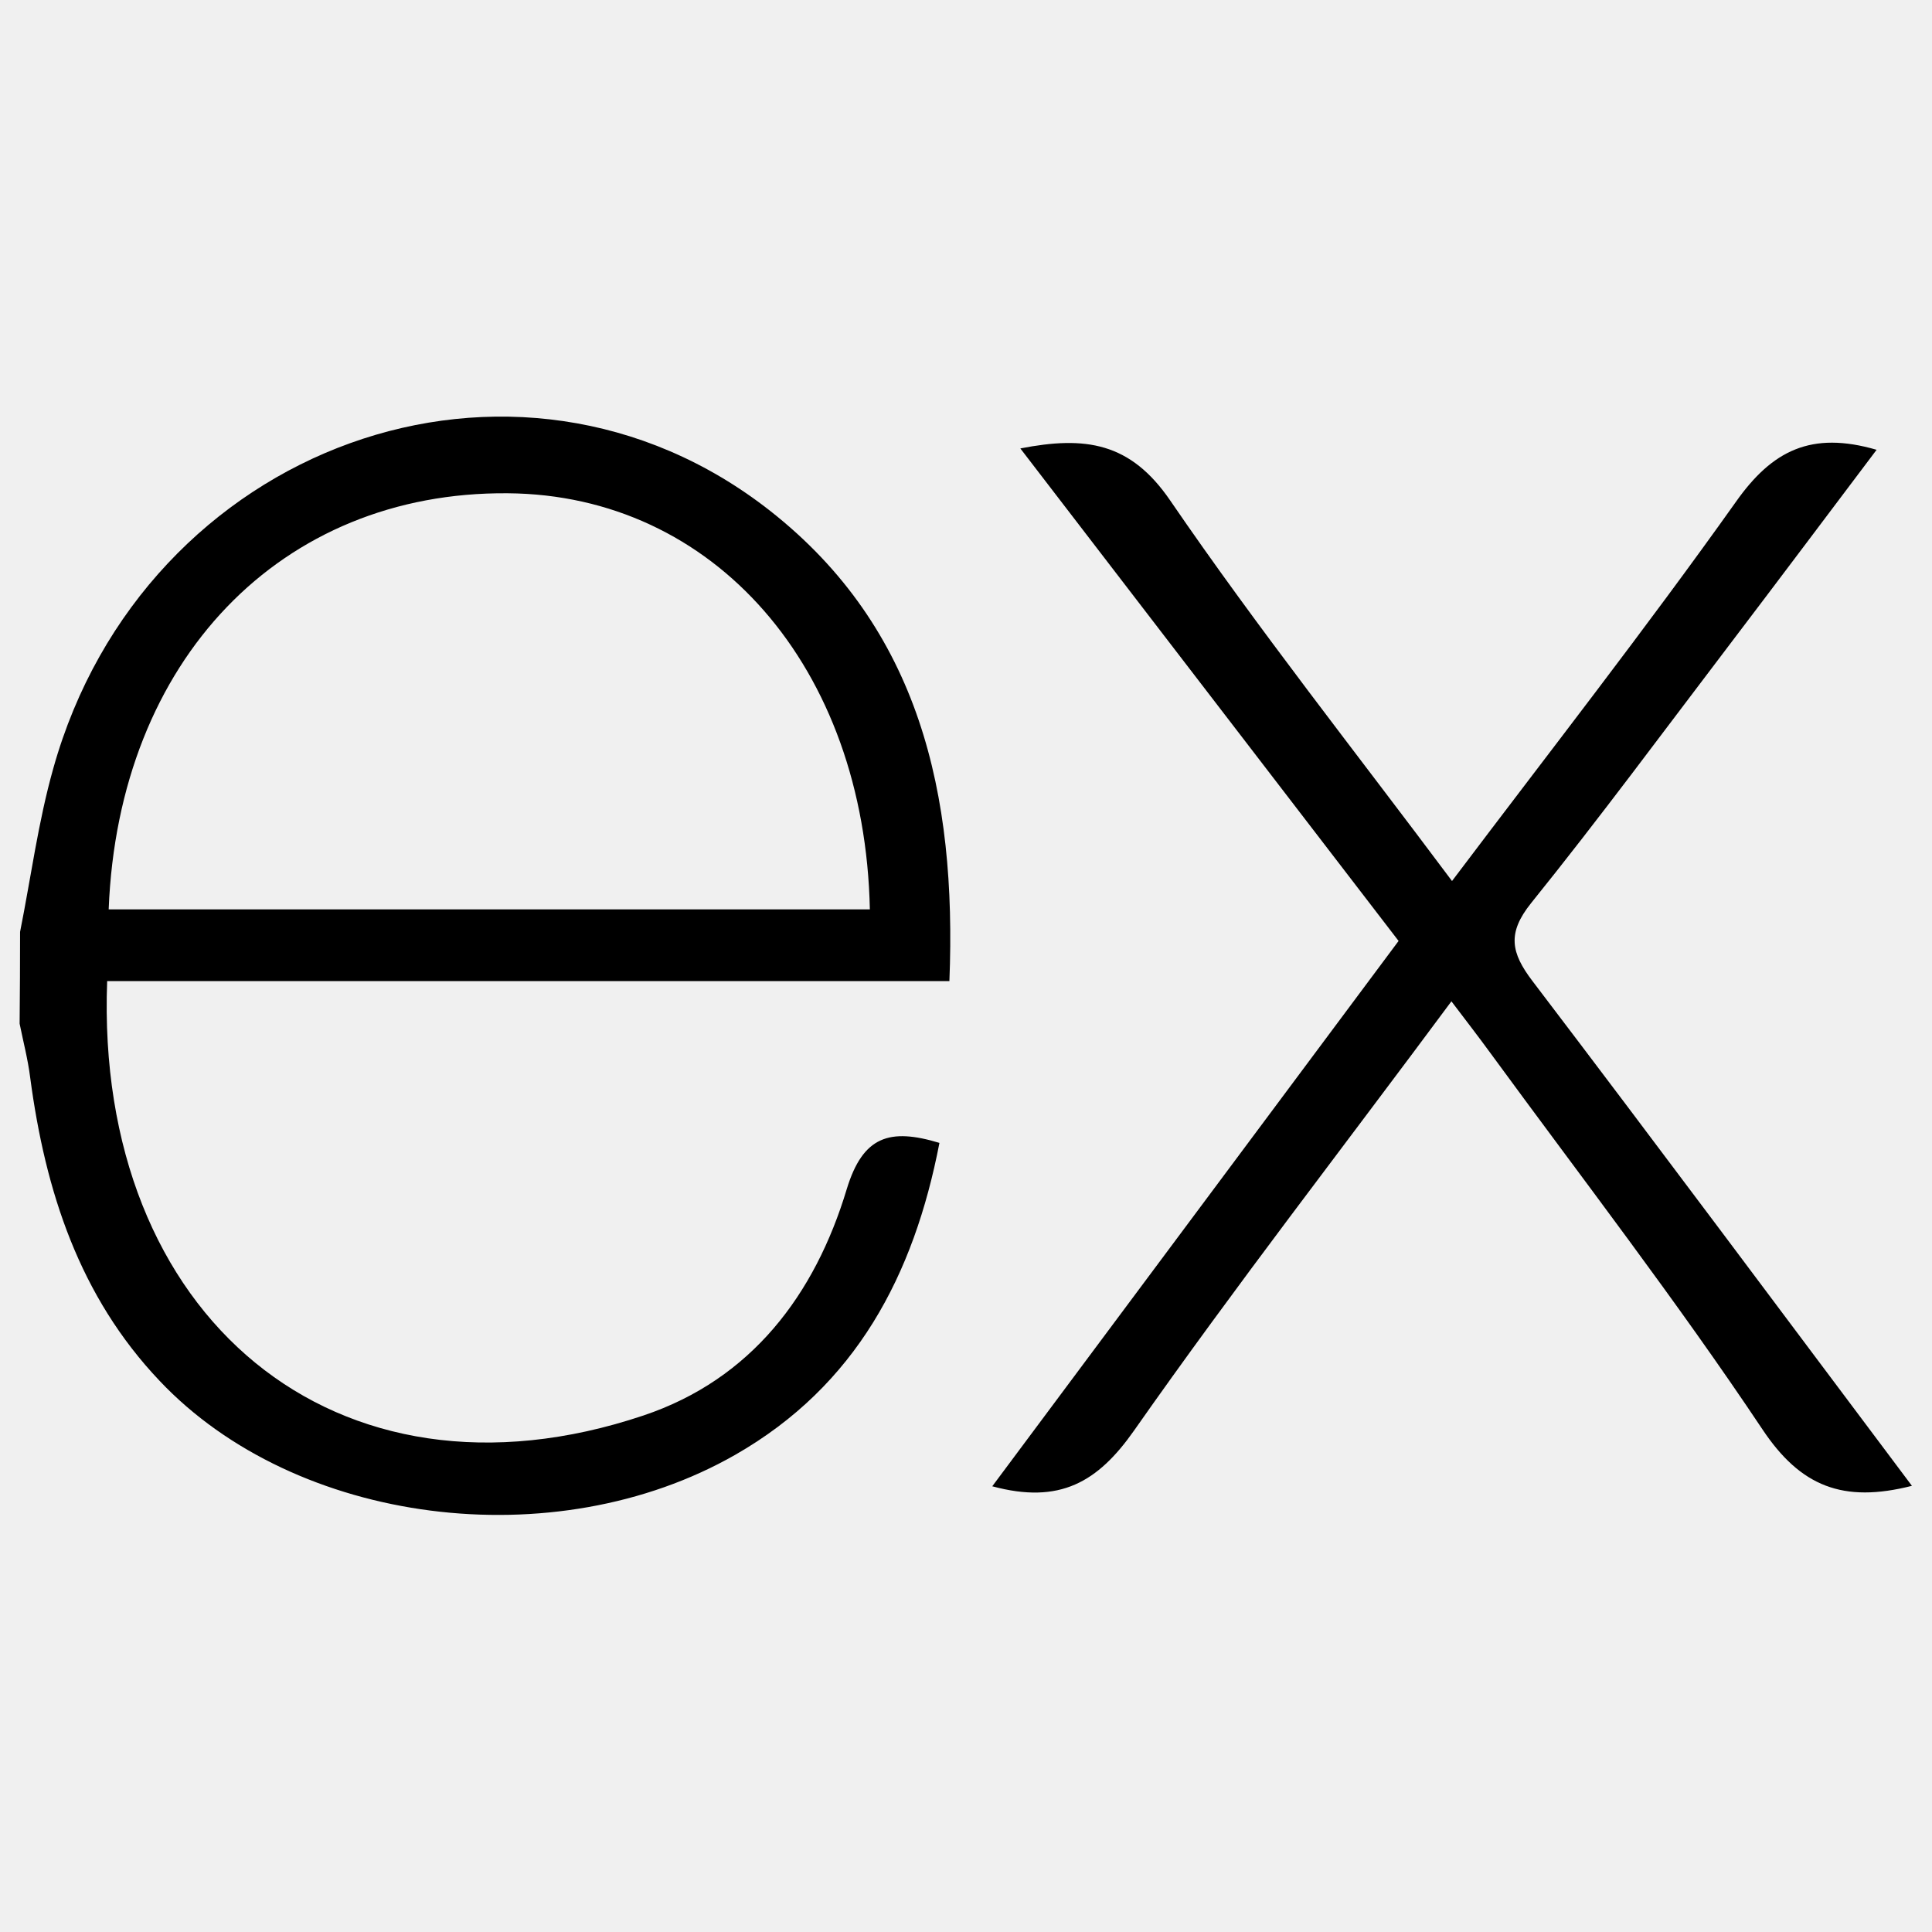
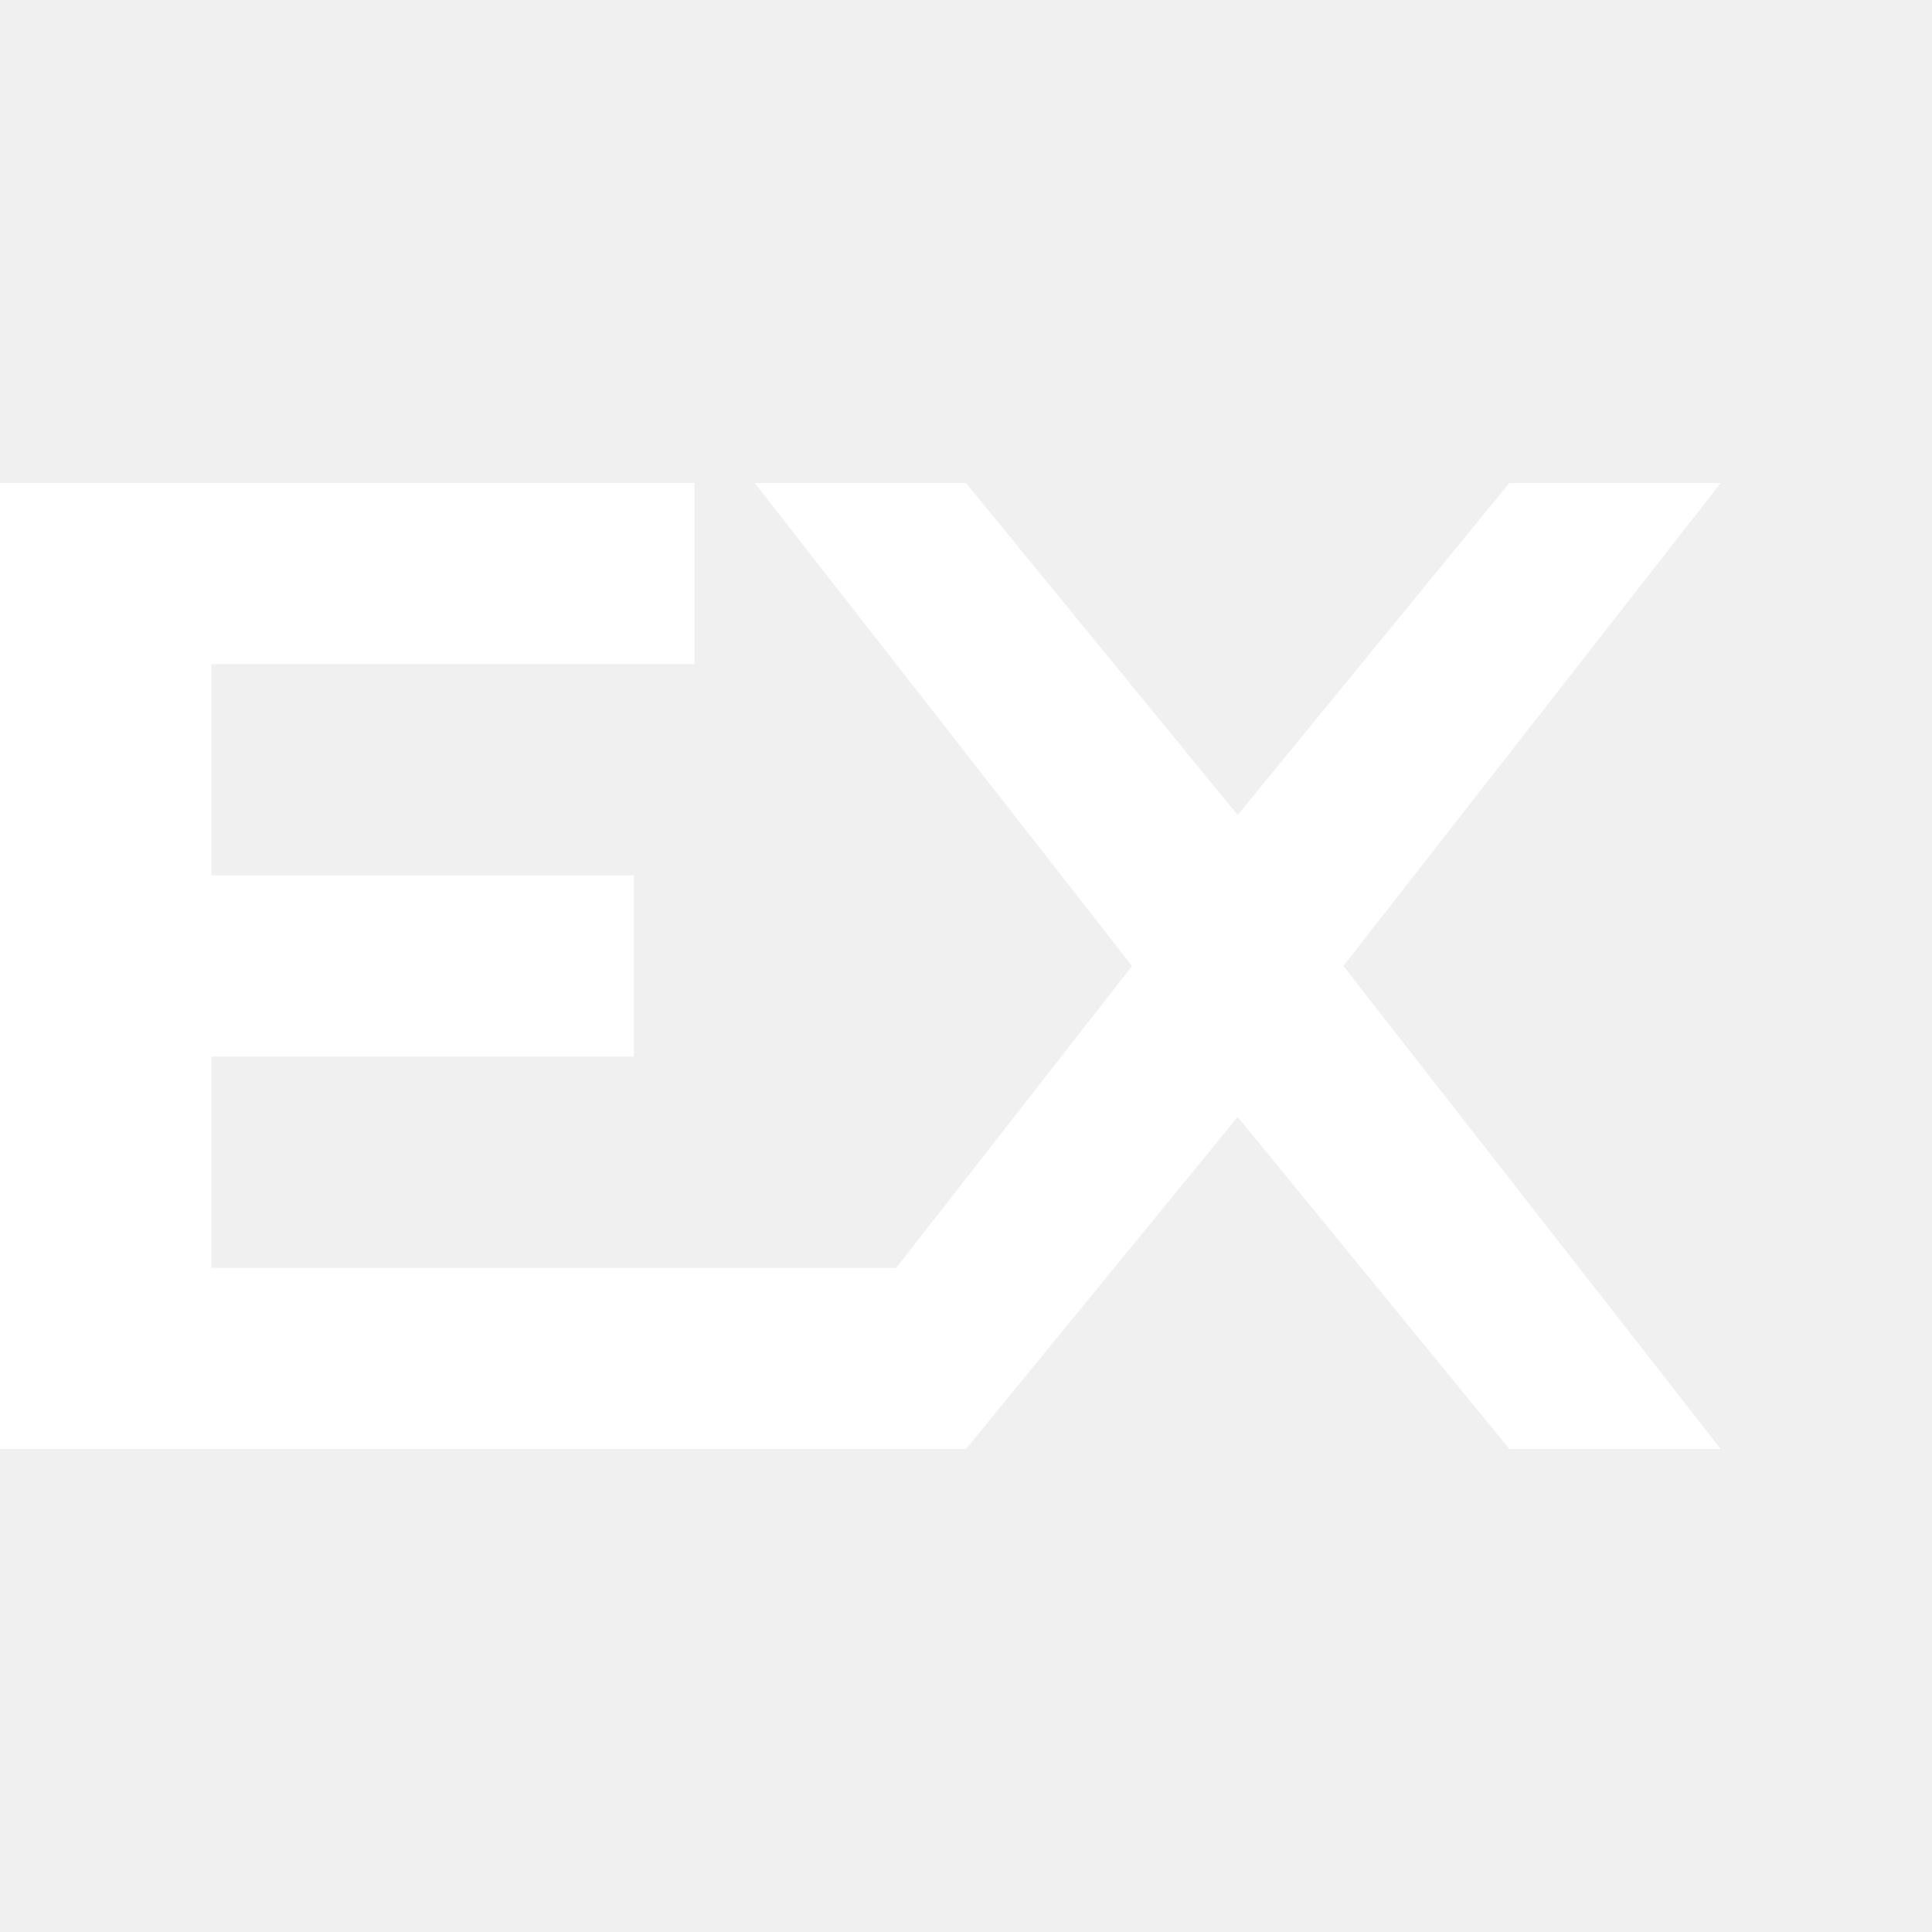
- <svg xmlns="http://www.w3.org/2000/svg" viewBox="0 0 128 128">
-   <path d="M126.67 98.44c-4.56 1.16-7.38.05-9.91-3.75-5.68-8.51-11.95-16.63-18-24.9-.78-1.07-1.59-2.12-2.6-3.45C89 76 81.85 85.2 75.14 94.77c-2.4 3.42-4.92 4.91-9.4 3.7l26.92-36.13L67.6 29.71c4.31-.84 7.29-.41 9.93 3.45 5.83 8.52 12.26 16.63 18.67 25.21 6.45-8.55 12.8-16.67 18.8-25.11 2.41-3.42 5-4.72 9.33-3.46-3.28 4.35-6.49 8.63-9.72 12.88-4.36 5.73-8.64 11.53-13.16 17.14-1.61 2-1.35 3.3.09 5.19C109.9 76 118.16 87.1 126.67 98.44zM1.33 61.74c.72-3.61 1.2-7.29 2.2-10.83 6-21.43 30.6-30.34 47.5-17.06C60.93 41.64 63.39 52.62 62.9 65H7.1c-.84 22.21 15.15 35.62 35.53 28.78 7.15-2.4 11.36-8 13.47-15 1.07-3.51 2.84-4.06 6.14-3.06-1.69 8.76-5.52 16.08-13.52 20.66-12 6.86-29.13 4.64-38.14-4.89C5.26 85.89 3 78.92 2 71.39c-.15-1.2-.46-2.38-.7-3.57q.03-3.04.03-6.08zm5.87-1.49h50.43c-.33-16.06-10.33-27.47-24-27.57-15-.12-25.78 11.02-26.43 27.57z" />
+ <svg xmlns="http://www.w3.org/2000/svg" viewBox="0 0 512 512" fill="white">
+   <path d="M0 384V128h184v48H56v56h112v48H56v56h184v48H0zm328-88l-72 88h-56l100-128-100-128h56l72 88 72-88h56l-100 128 100 128h-56l-72-88z" />
</svg>
